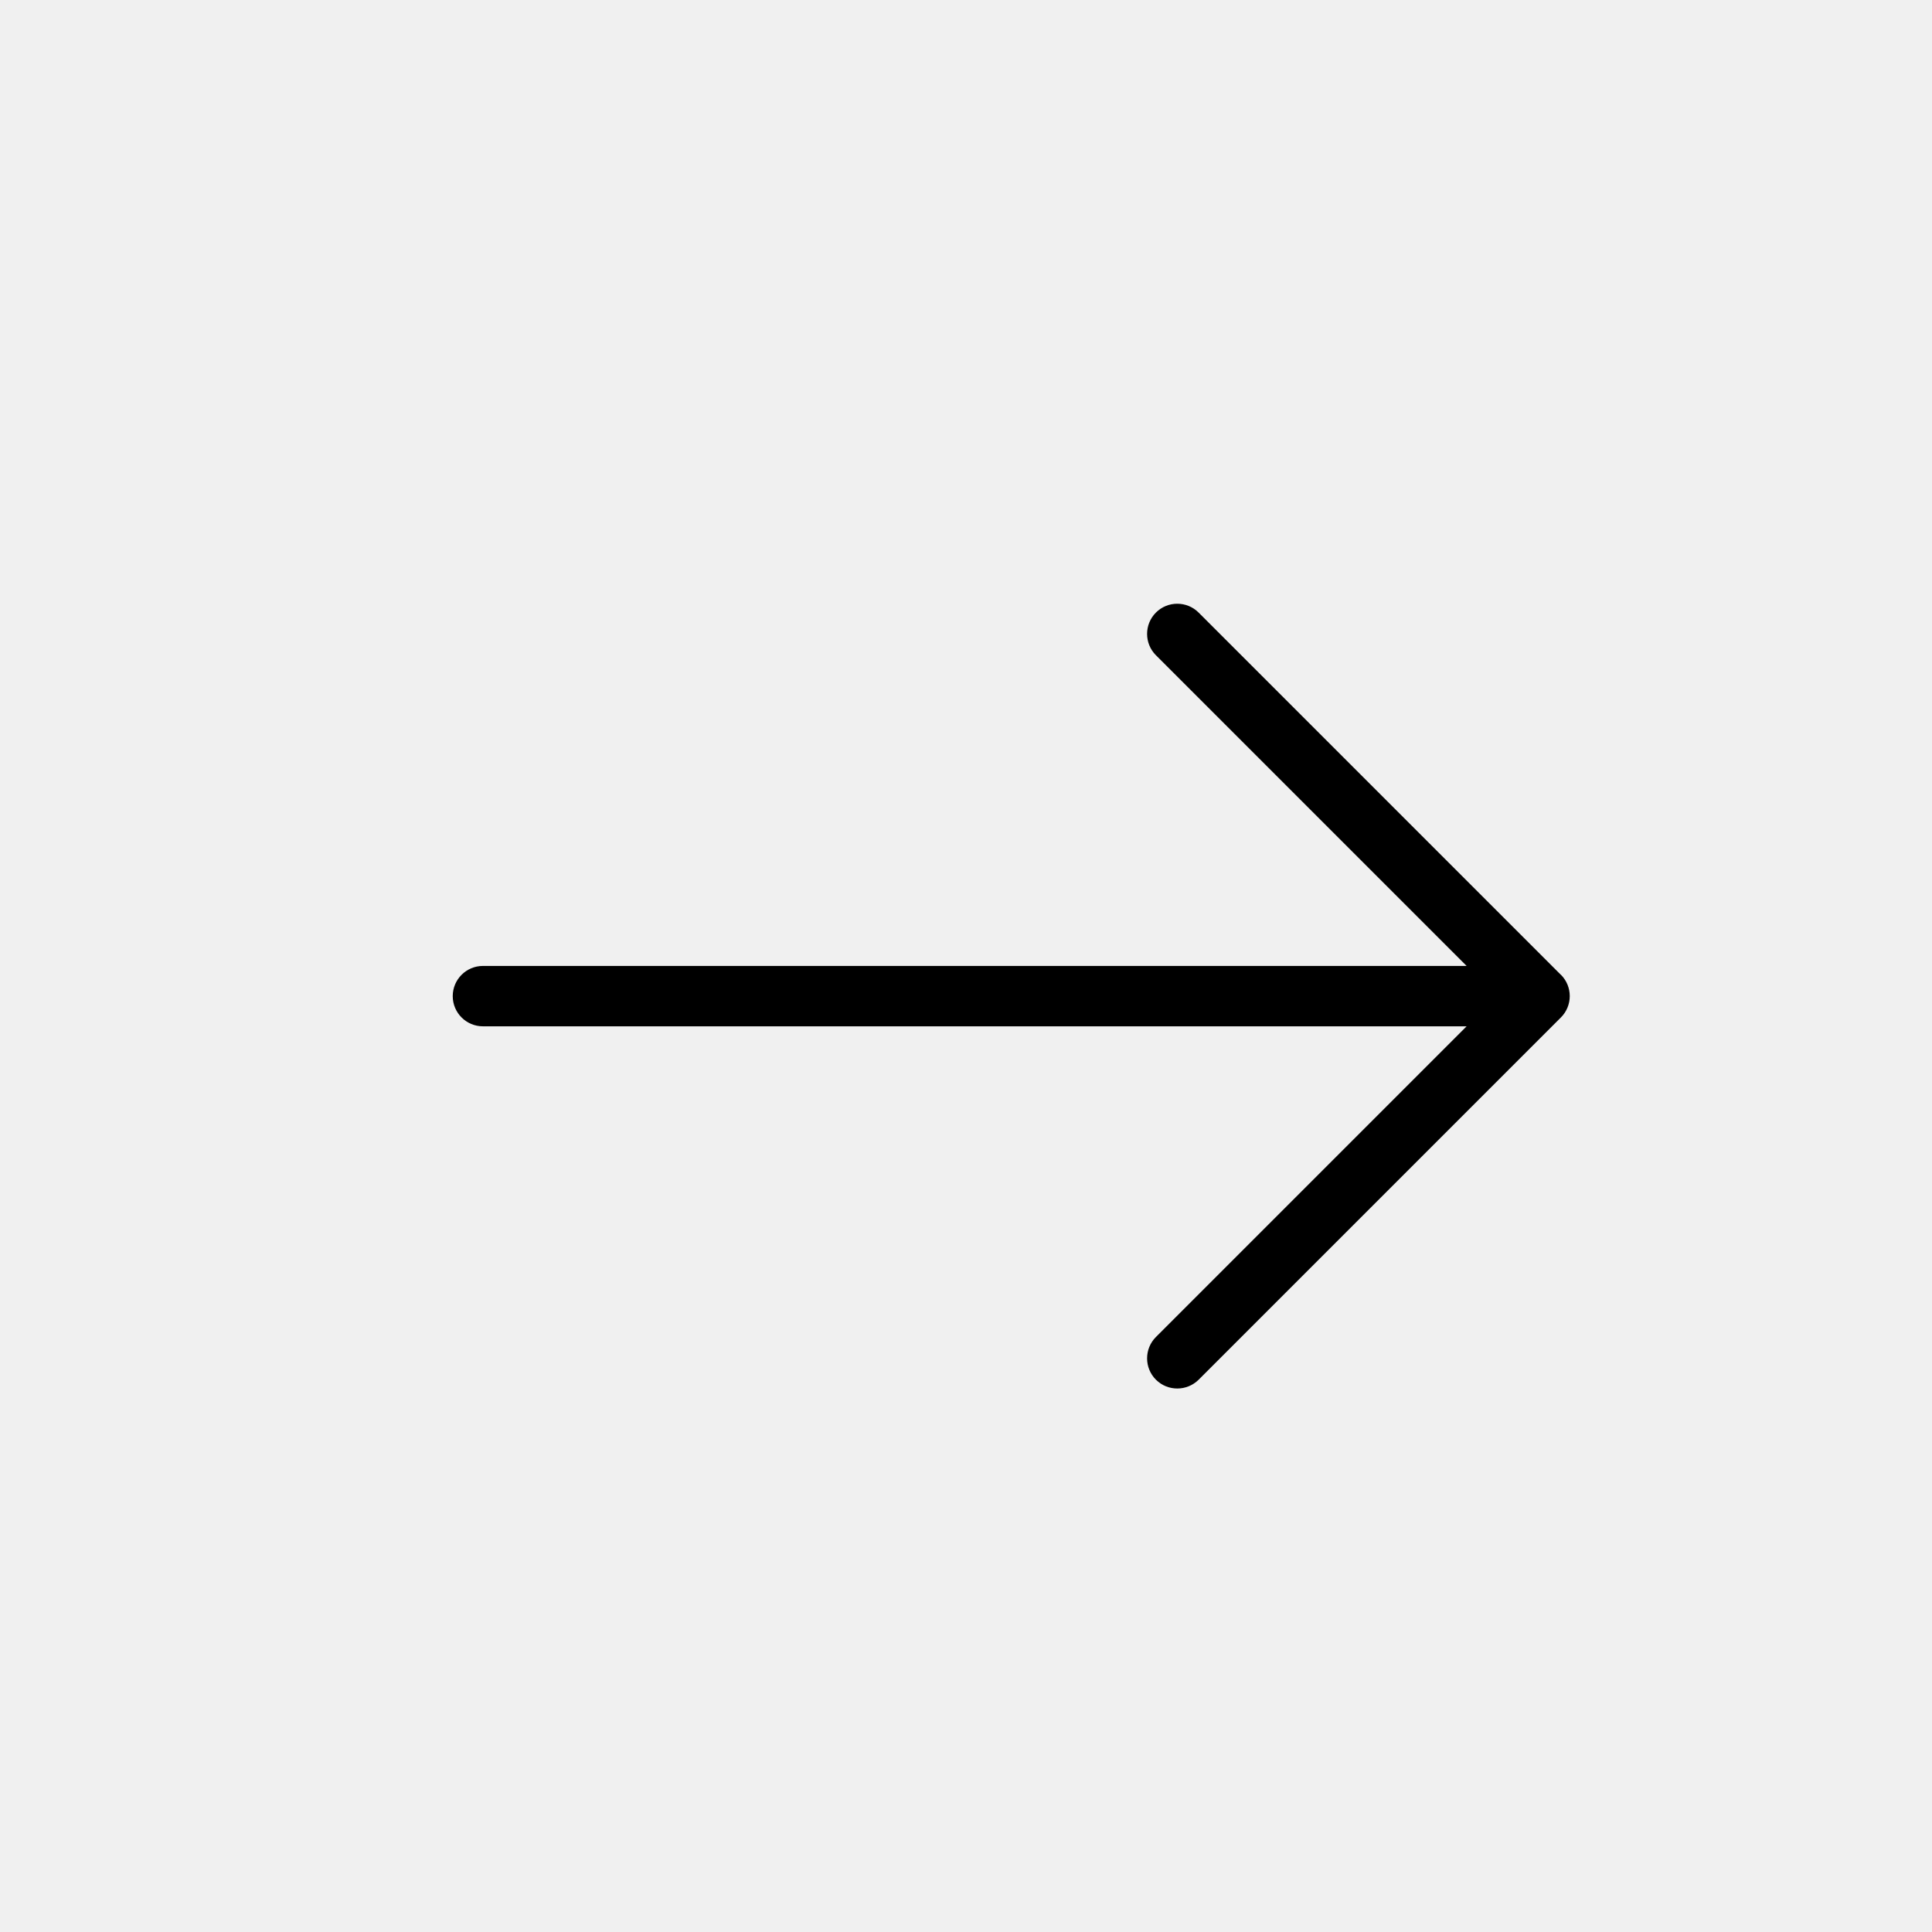
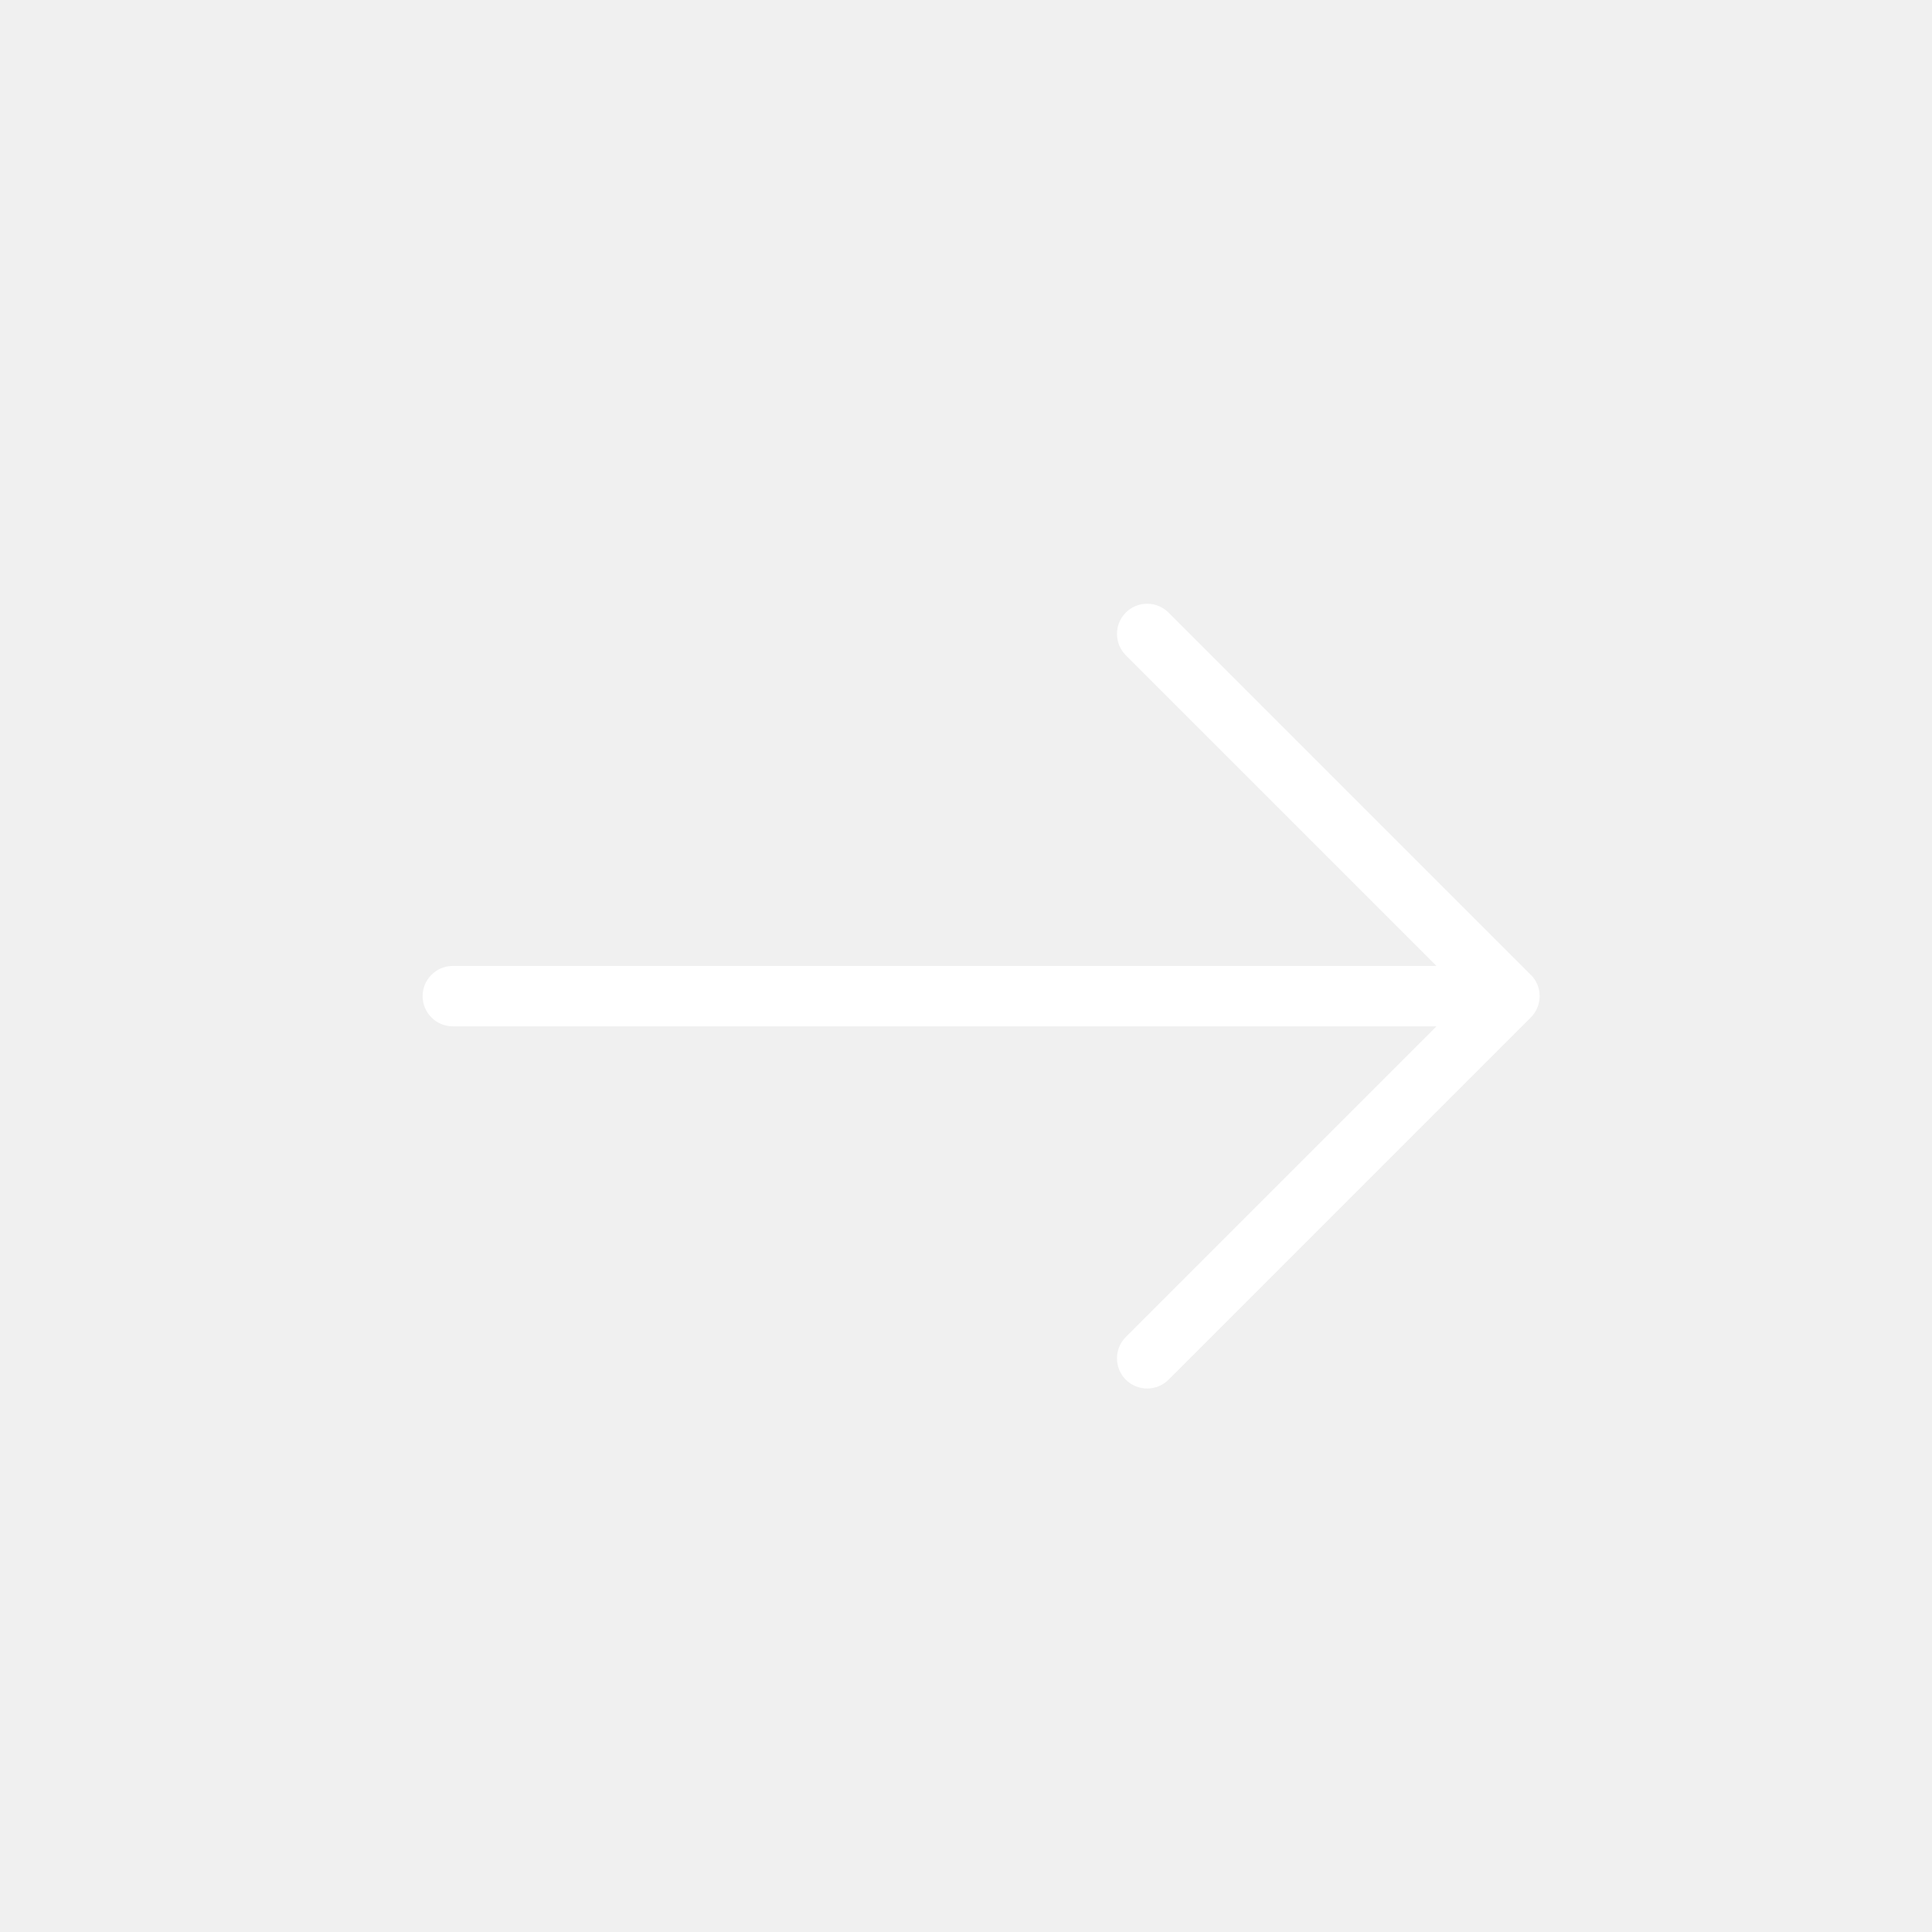
<svg xmlns="http://www.w3.org/2000/svg" width="32px" height="32px" viewBox="0 0 32 32" version="1.1">
-   <g id="Custom-Preset" stroke="none" stroke-width="1" fill="none" fill-rule="evenodd">
-     <g id="arrow-right" transform="translate(16.5, 16.5) scale(-1, 1) translate(-16.5, -16.5) translate(7, 10)" fill="#000000" fill-rule="nonzero">
-       <path d="M18.354,6.146 L12.354,0.146 C12.159,-0.049 11.842,-0.049 11.647,0.146 C11.452,0.341 11.452,0.658 11.647,0.853 L16.793,5.999 L0.5,5.999 C0.224,5.999 0,6.223 0,6.499 C0,6.775 0.224,6.999 0.5,6.999 L16.793,6.999 L11.647,12.145 C11.452,12.34 11.452,12.657 11.647,12.852 C11.745,12.95 11.873,12.998 12.001,12.998 C12.129,12.998 12.257,12.949 12.355,12.852 L18.355,6.852 C18.55,6.657 18.55,6.34 18.355,6.145 L18.354,6.146 Z" id="Path" transform="translate(9.250625, 6.499125) scale(-1, 1) translate(-9.250625, -6.499125) " />
-     </g>
+   <g id="arrow-right" stroke="none" stroke-width="1" fill="none" fill-rule="evenodd">
+     <path d="M25.354,16.146 L19.354,10.146 C19.159,9.951 18.842,9.951 18.647,10.146 C18.452,10.341 18.452,10.658 18.647,10.853 L23.793,15.999 L7.5,15.999 C7.224,15.999 7,16.223 7,16.499 C7,16.775 7.224,16.999 7.5,16.999 L23.793,16.999 L18.647,22.145 C18.452,22.34 18.452,22.657 18.647,22.852 C18.745,22.95 18.873,22.998 19.001,22.998 C19.129,22.998 19.257,22.949 19.355,22.852 L25.355,16.852 C25.55,16.657 25.55,16.34 25.355,16.145 L25.354,16.146 Z" id="Path" fill="#FFFFFF" />
  </g>
</svg>
